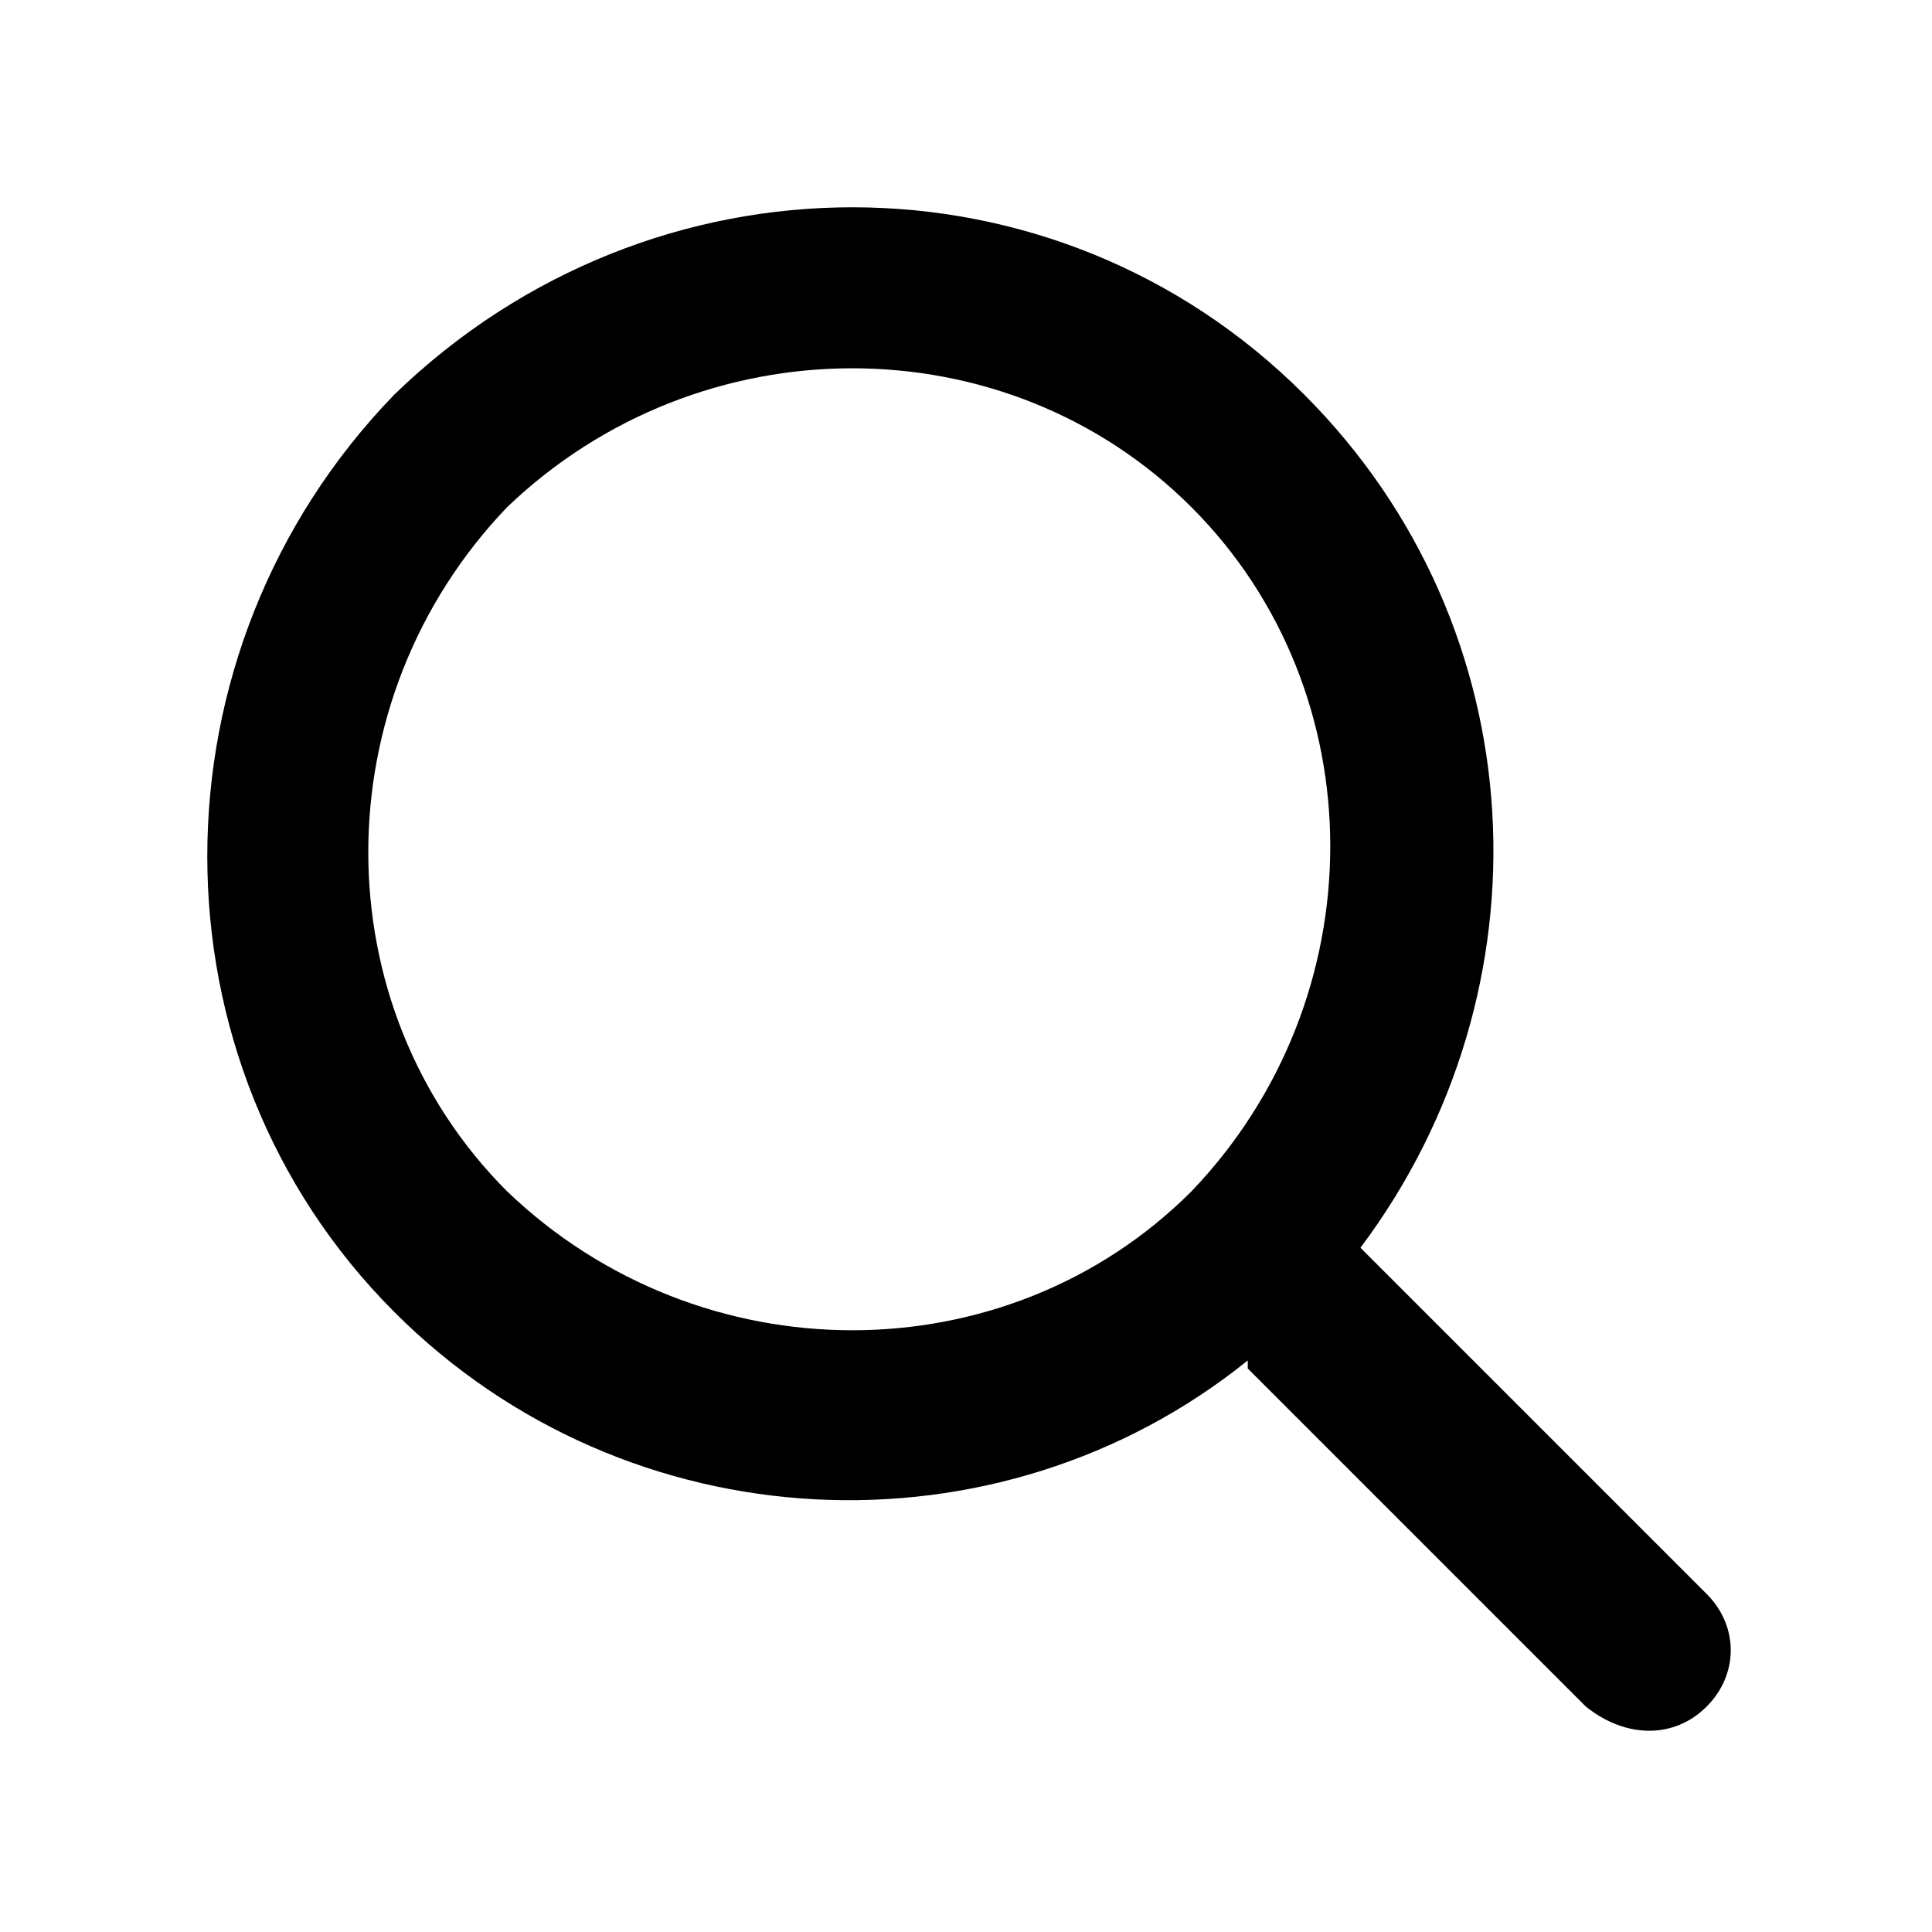
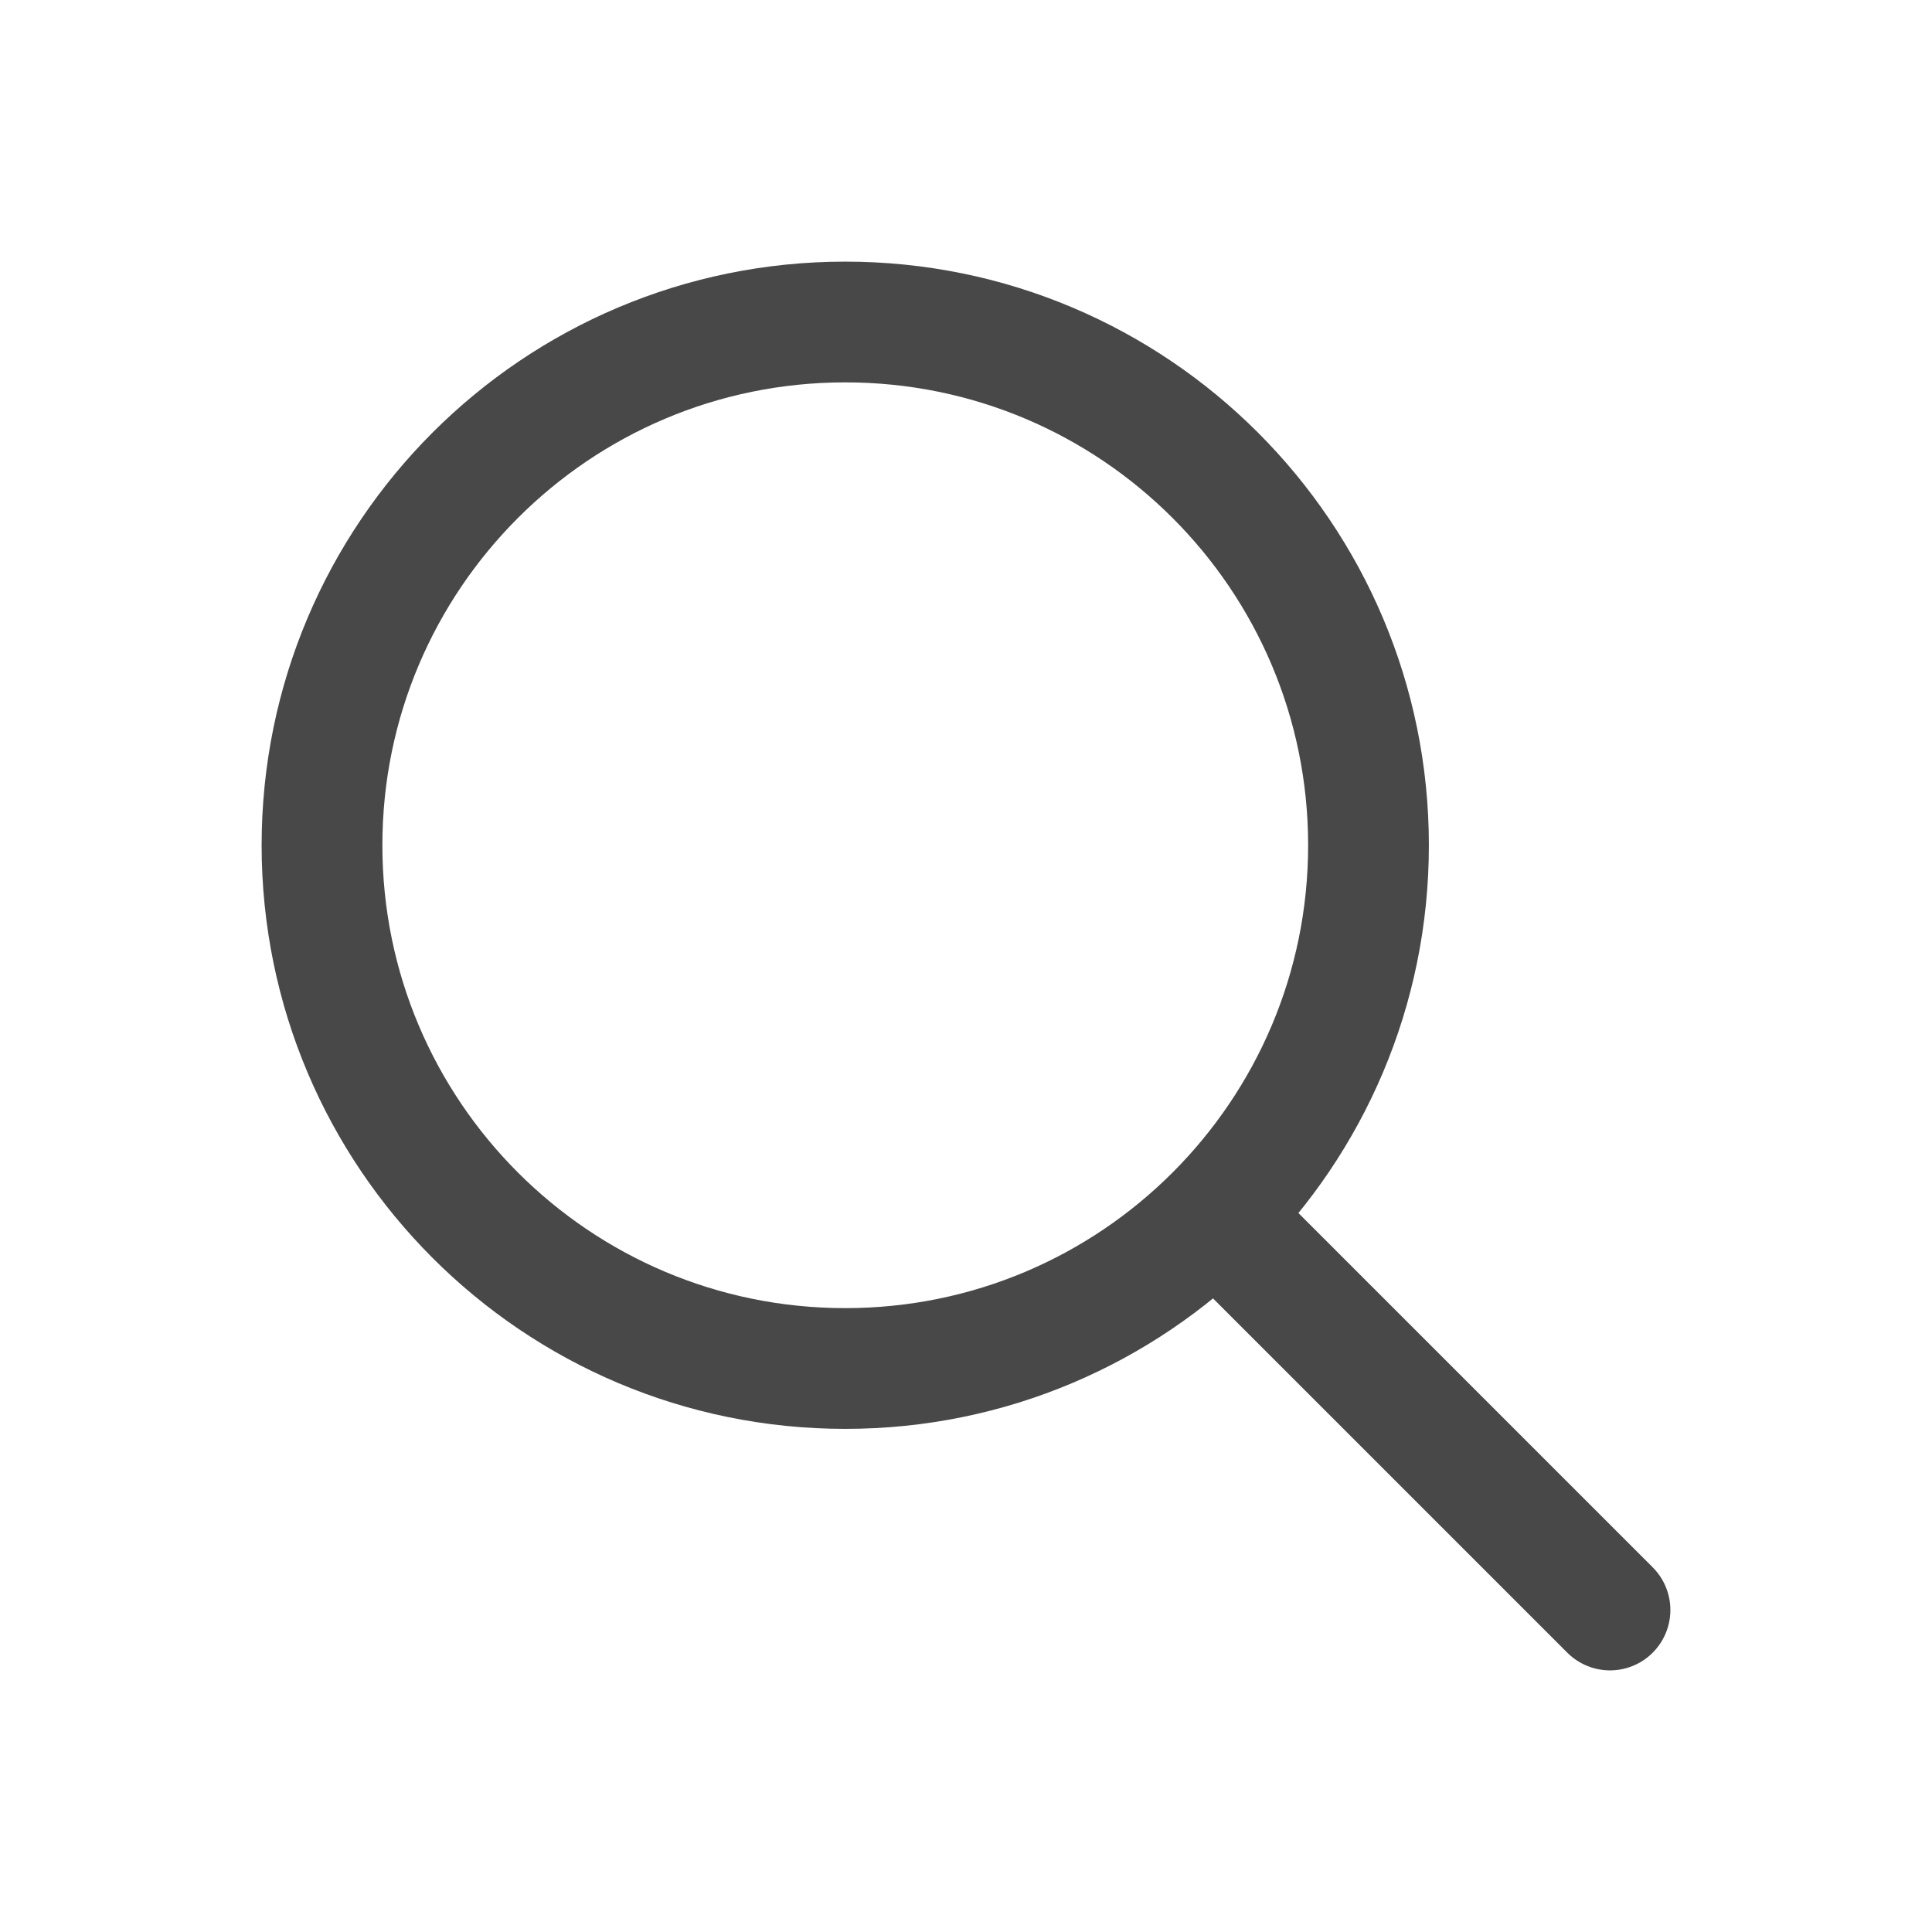
- <svg xmlns="http://www.w3.org/2000/svg" viewBox="0 0 24 24" width="24" height="24">
-   <path d="M16.9,15.5c2.4-3.2,2.2-7.7-0.7-10.6c-3.1-3.1-8.1-3.1-11.3,0c-3.1,3.2-3.1,8.3,0,11.4     c2.9,2.9,7.5,3.1,10.6,0.6c0,0.1,0,0.1,0,0.1l4.2,4.2c0.5,0.4,1.1,0.4,1.5,0c0.4-0.4,0.4-1,0-1.4L16.9,15.5     C16.9,15.5,16.9,15.5,16.9,15.5L16.9,15.5z M14.8,6.3c2.3,2.3,2.3,6.1,0,8.5c-2.3,2.3-6.1,2.3-8.5,0C4,12.5,4,8.7,6.3,6.3     C8.7,4,12.5,4,14.8,6.3z" />
+ <svg xmlns="http://www.w3.org/2000/svg" viewBox="0 0 24 24" width="24" height="24" fill="none" stroke="#484848" stroke-width="1.5" stroke-linecap="round" stroke-linejoin="round">
+   <circle cx="10.5" cy="10.5" r="6.5" />
+   <line x1="20" y1="20" x2="15.4" y2="15.4" />
</svg>
